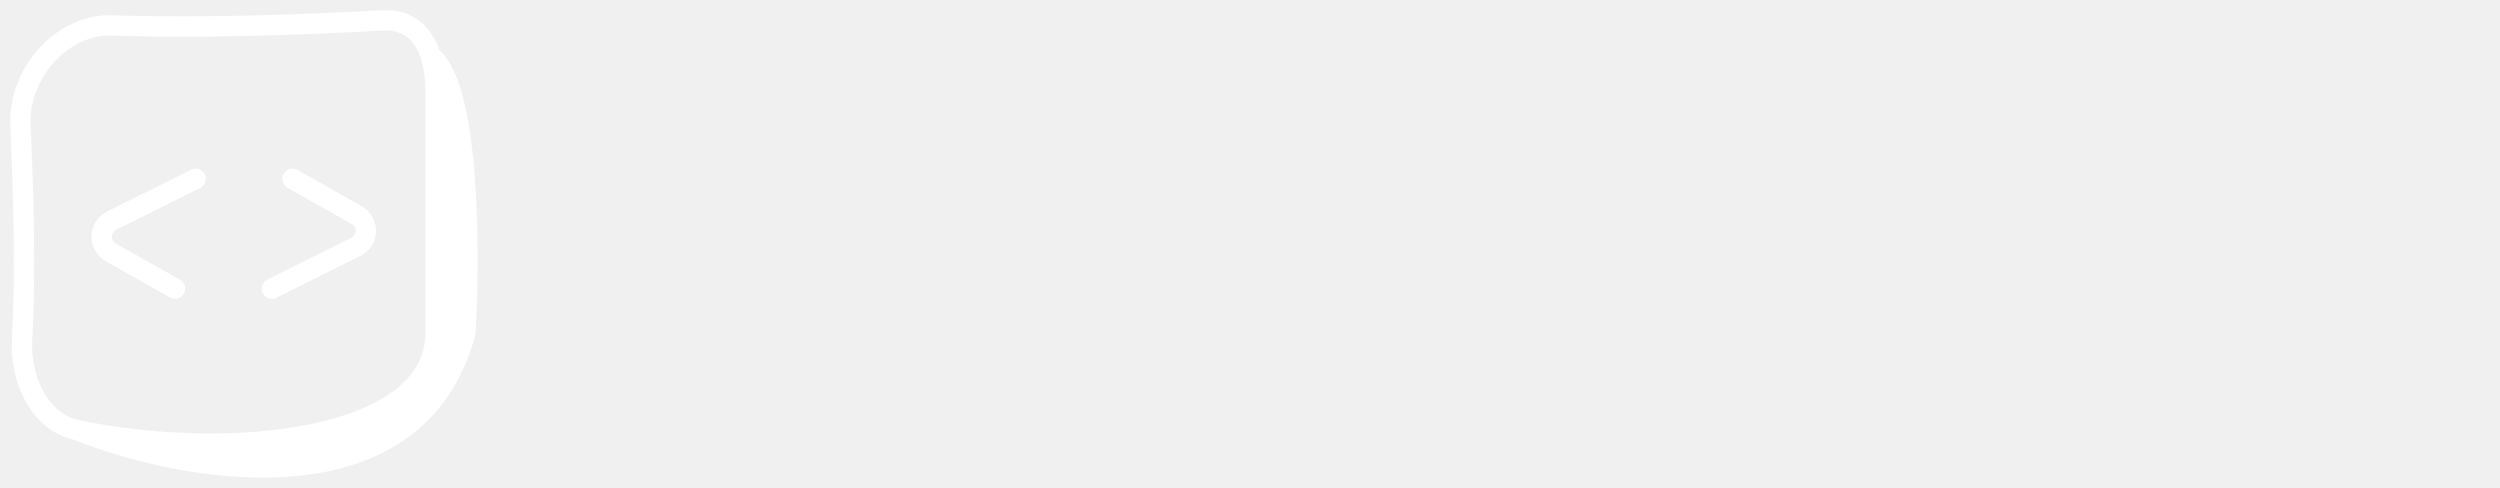
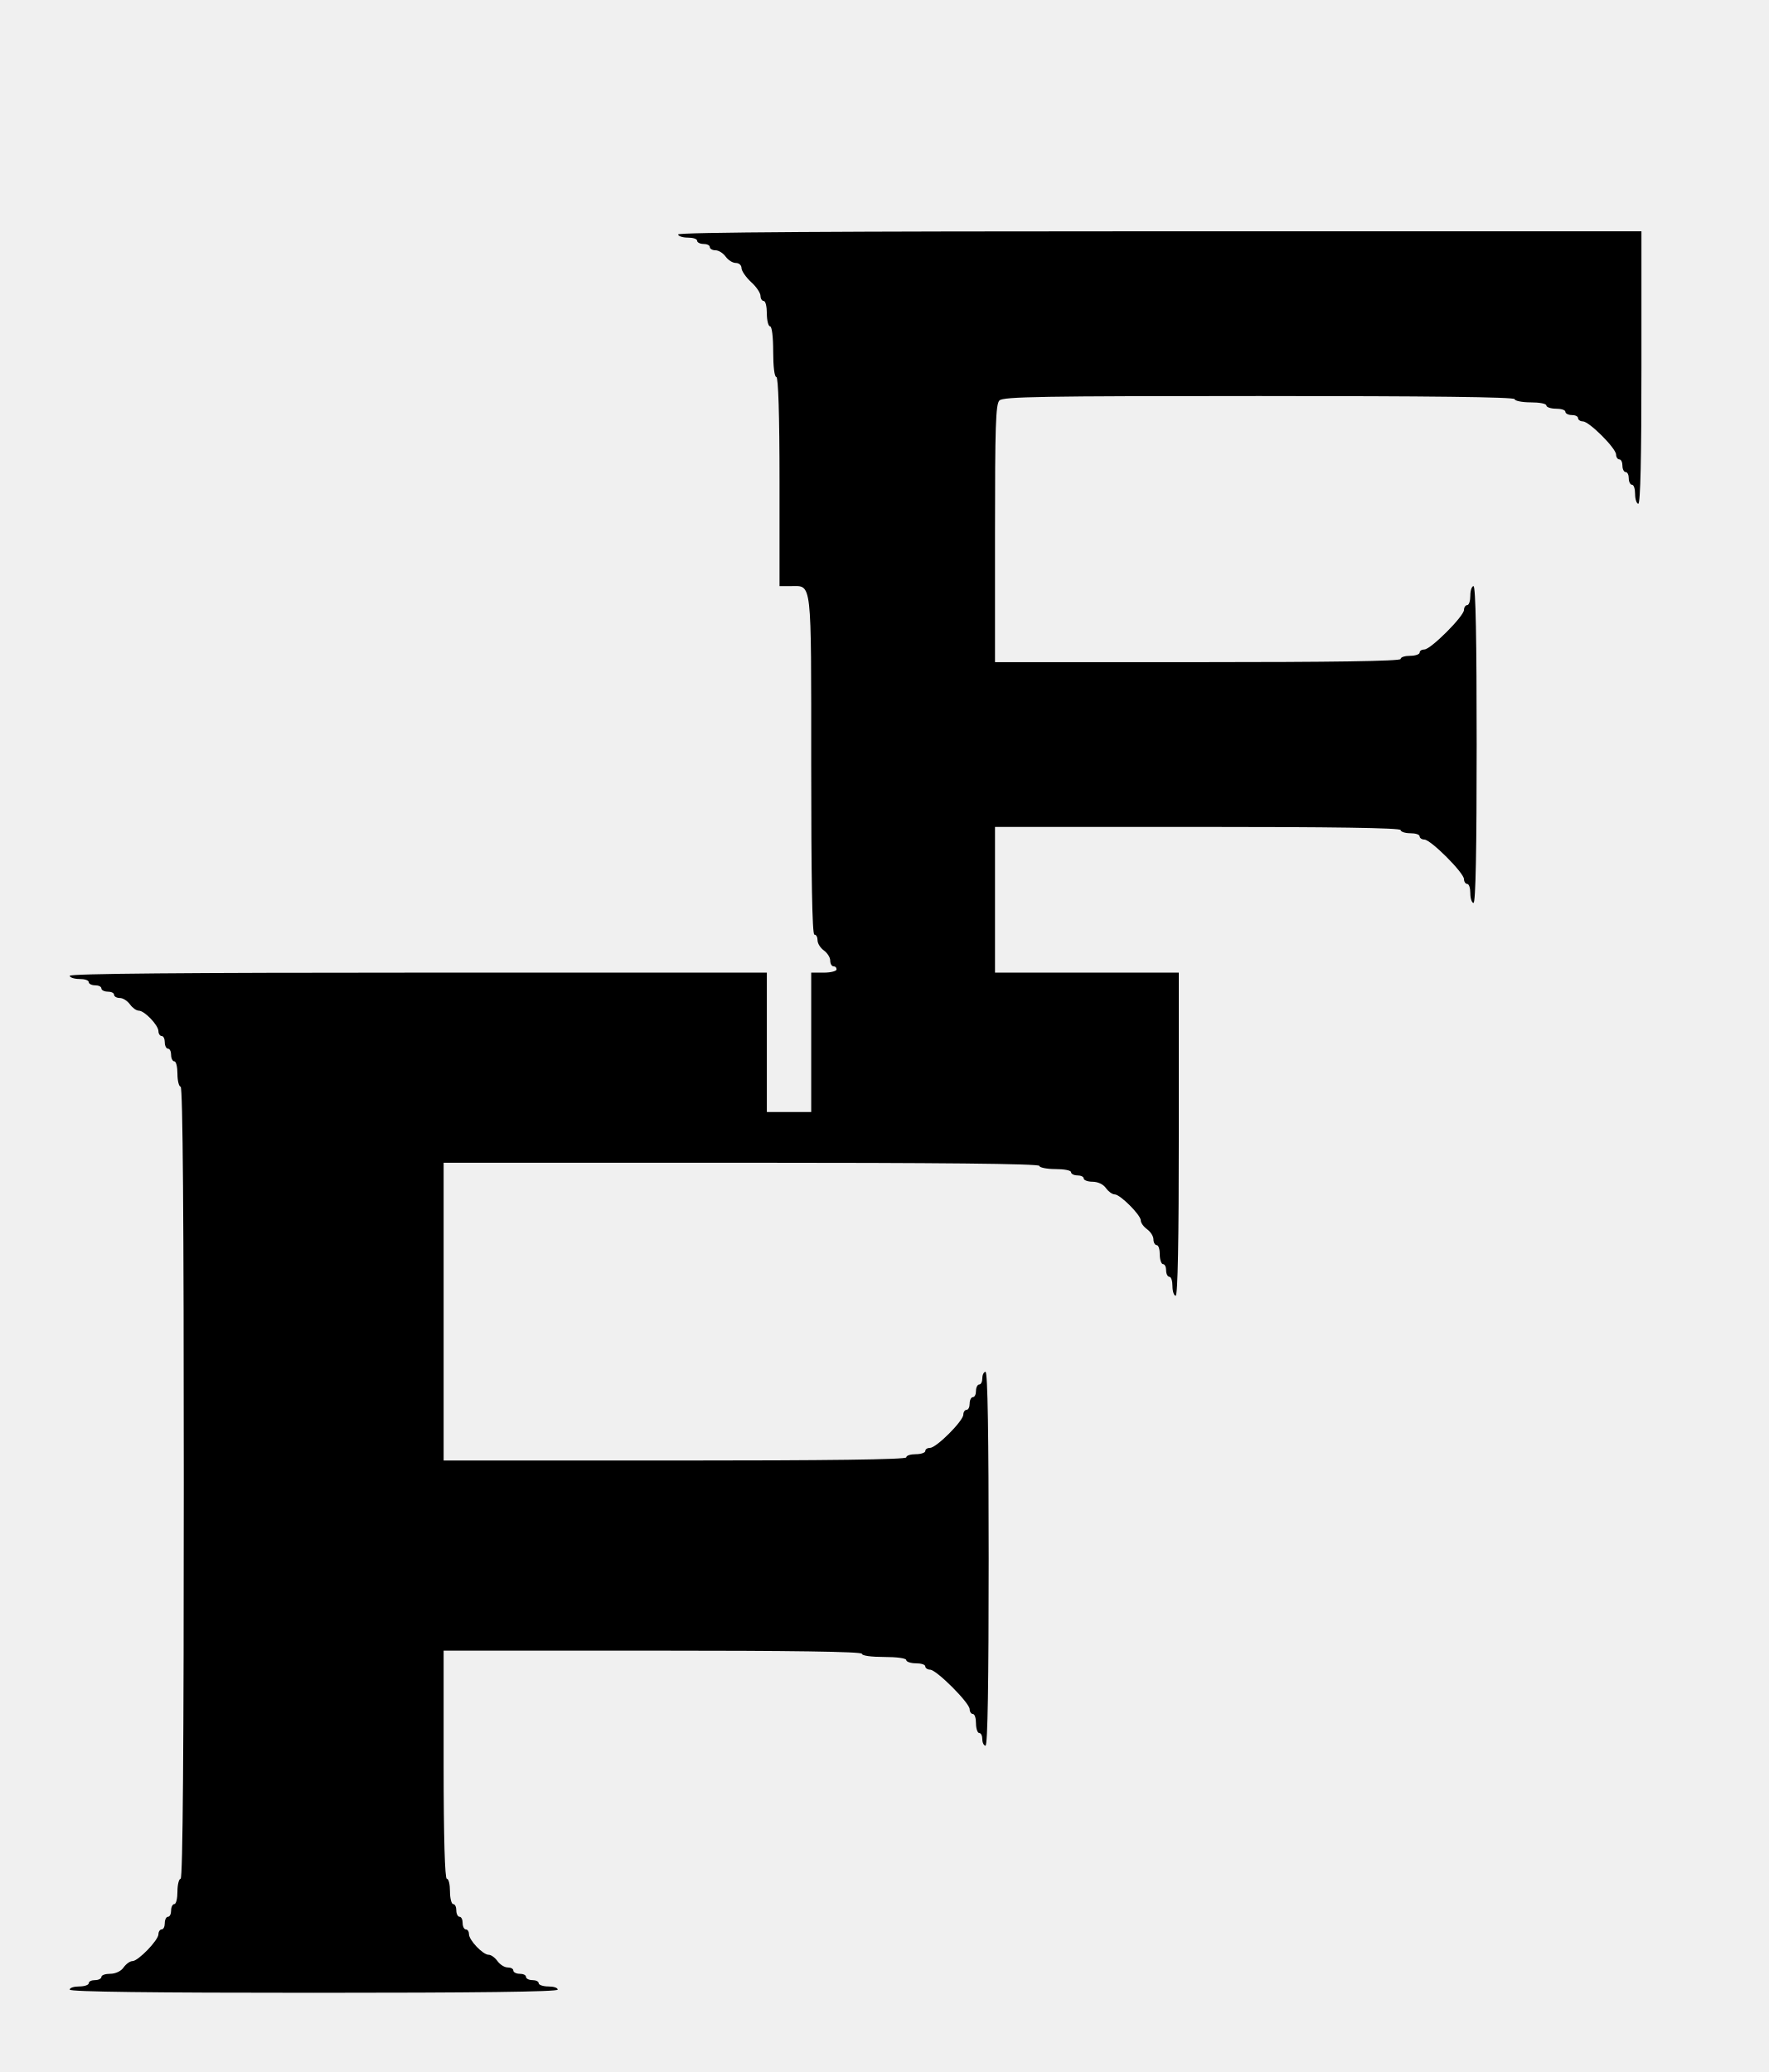
- <svg xmlns="http://www.w3.org/2000/svg" width="123" height="24" viewBox="0 0 123 24" fill="none">
-   <path d="M8.61 14.2L5.462 12.423C4.827 12.064 4.851 11.174 5.506 10.848L9.625 8.8M14.389 8.8L17.538 10.577C18.173 10.936 18.149 11.826 17.494 12.152L13.375 14.2M3.771 21.155C11.049 22.698 21.434 21.777 21.434 16.361V4.634C21.434 3.94 21.358 3.305 21.192 2.768M3.771 21.155C1.993 20.778 0.974 18.726 1.087 16.688C1.267 13.479 1.157 9.431 1.005 6.215C0.878 3.528 3.129 1.163 5.51 1.25C9.766 1.405 15.377 1.202 18.791 1.005C20.086 0.931 20.841 1.634 21.192 2.768M3.771 21.155C4.566 21.472 5.492 21.788 6.5 22.066M21.192 2.768C23.11 4.182 23.13 12.419 22.9 16.361C20.848 24.019 12.306 23.666 6.5 22.066M21.192 2.768C21.761 4.512 22.72 9.672 22 16.361C21.28 23.049 11.367 22.951 6.5 22.066" stroke="white" stroke-linecap="round" />
+ <svg xmlns="http://www.w3.org/2000/svg" version="1.0" width="558pt" height="654pt" viewBox="0 0 558 654" preserveAspectRatio="xMidYMid meet">
+   <g transform="translate(0,654) scale(0.1,-0.1)" fill="#000000" stroke="none">
+     <path d="M2140 5800 c0 -5 14 -10 30 -10 17 0 30 -4 30 -10 0 -5 9 -10 20 -10 11 0 20 -4 20 -10 0 -5 8 -10 18 -10 10 0 24 -9 32 -20 8 -11 22 -20 32 -20 10 0 18 -7 18 -16 0 -9 14 -29 30 -44 17 -15 30 -35 30 -44 0 -9 5 -16 10 -16 6 0 10 -18 10 -40 0 -22 5 -40 10 -40 6 0 10 -33 10 -80 0 -47 4 -80 10 -80 6 0 10 -117 10 -330 l0 -330 36 0 c67 0 64 28 64 -564 0 -351 3 -536 10 -536 6 0 10 -8 10 -18 0 -10 9 -24 20 -32 11 -8 20 -22 20 -32 0 -10 5 -18 10 -18 6 0 10 -4 10 -10 0 -5 -18 -10 -40 -10 l-40 0 0 -220 0 -220 -70 0 -70 0 0 220 0 220 -1100 0 c-727 0 -1100 -3 -1100 -10 0 -5 14 -10 30 -10 17 0 30 -4 30 -10 0 -5 9 -10 20 -10 11 0 20 -4 20 -10 0 -5 9 -10 20 -10 11 0 20 -4 20 -10 0 -5 8 -10 18 -10 10 0 24 -9 32 -20 8 -11 20 -20 28 -20 18 0 62 -46 62 -65 0 -8 5 -15 10 -15 6 0 10 -9 10 -20 0 -11 5 -20 10 -20 6 0 10 -9 10 -20 0 -11 5 -20 10 -20 6 0 10 -18 10 -40 0 -22 5 -40 10 -40 7 0 10 -423 10 -1250 0 -827 -3 -1250 -10 -1250 -5 0 -10 -18 -10 -40 0 -22 -4 -40 -10 -40 -5 0 -10 -9 -10 -20 0 -11 -4 -20 -10 -20 -5 0 -10 -9 -10 -20 0 -11 -4 -20 -10 -20 -5 0 -10 -7 -10 -15 0 -19 -64 -85 -82 -85 -8 0 -20 -9 -28 -20 -8 -12 -26 -20 -42 -20 -15 0 -28 -4 -28 -10 0 -5 -9 -10 -20 -10 -11 0 -20 -4 -20 -10 0 -5 -13 -10 -30 -10 -16 0 -30 -4 -30 -10 0 -7 263 -10 770 -10 507 0 770 3 770 10 0 6 -13 10 -30 10 -16 0 -30 5 -30 10 0 6 -9 10 -20 10 -11 0 -20 5 -20 10 0 6 -9 10 -20 10 -11 0 -20 5 -20 10 0 6 -8 10 -18 10 -10 0 -24 9 -32 20 -8 11 -20 20 -28 20 -18 0 -62 46 -62 65 0 8 -4 15 -10 15 -5 0 -10 9 -10 20 0 11 -4 20 -10 20 -5 0 -10 9 -10 20 0 11 -4 20 -10 20 -5 0 -10 18 -10 40 0 22 -4 40 -10 40 -6 0 -10 127 -10 360 l0 360 660 0 c433 0 660 -3 660 -10 0 -6 30 -10 70 -10 40 0 70 -4 70 -10 0 -5 14 -10 30 -10 17 0 30 -4 30 -10 0 -5 7 -10 15 -10 20 0 125 -105 125 -125 0 -8 5 -15 10 -15 6 0 10 -13 10 -30 0 -16 5 -30 10 -30 6 0 10 -9 10 -20 0 -11 5 -20 10 -20 7 0 10 203 10 590 0 387 -3 590 -10 590 -5 0 -10 -9 -10 -20 0 -11 -4 -20 -10 -20 -5 0 -10 -9 -10 -20 0 -11 -4 -20 -10 -20 -5 0 -10 -9 -10 -20 0 -11 -4 -20 -10 -20 -5 0 -10 -7 -10 -15 0 -20 -85 -105 -105 -105 -8 0 -15 -4 -15 -10 0 -5 -13 -10 -30 -10 -16 0 -30 -4 -30 -10 0 -7 -250 -10 -730 -10 l-730 0 0 470 0 470 940 0 c620 0 940 -3 940 -10 0 -5 23 -10 50 -10 28 0 50 -4 50 -10 0 -5 9 -10 20 -10 11 0 20 -4 20 -10 0 -5 13 -10 28 -10 16 0 34 -8 42 -20 8 -11 20 -20 28 -20 17 0 82 -65 82 -82 0 -8 9 -20 20 -28 11 -8 20 -22 20 -32 0 -10 5 -18 10 -18 6 0 10 -13 10 -30 0 -16 5 -30 10 -30 6 0 10 -9 10 -20 0 -11 5 -20 10 -20 6 0 10 -13 10 -30 0 -16 5 -30 10 -30 7 0 10 177 10 510 l0 510 -290 0 -290 0 0 230 0 230 640 0 c420 0 640 -3 640 -10 0 -5 14 -10 30 -10 17 0 30 -4 30 -10 0 -5 7 -10 15 -10 20 0 125 -105 125 -125 0 -8 5 -15 10 -15 6 0 10 -13 10 -30 0 -16 5 -30 10 -30 7 0 10 173 10 500 0 327 -3 500 -10 500 -5 0 -10 -13 -10 -30 0 -16 -4 -30 -10 -30 -5 0 -10 -7 -10 -15 0 -20 -105 -125 -125 -125 -8 0 -15 -4 -15 -10 0 -5 -13 -10 -30 -10 -16 0 -30 -4 -30 -10 0 -7 -220 -10 -640 -10 l-640 0 0 406 c0 338 2 408 14 420 12 12 135 14 820 14 531 0 806 -3 806 -10 0 -5 23 -10 50 -10 28 0 50 -4 50 -10 0 -5 14 -10 30 -10 17 0 30 -4 30 -10 0 -5 9 -10 20 -10 11 0 20 -4 20 -10 0 -5 7 -10 15 -10 20 0 105 -85 105 -105 0 -8 5 -15 10 -15 6 0 10 -9 10 -20 0 -11 5 -20 10 -20 6 0 10 -9 10 -20 0 -11 5 -20 10 -20 6 0 10 -13 10 -30 0 -16 5 -30 10 -30 7 0 10 150 10 430 l0 430 -1520 0 c-1007 0 -1520 -3 -1520 -10z" />
+   </g>
</svg>
